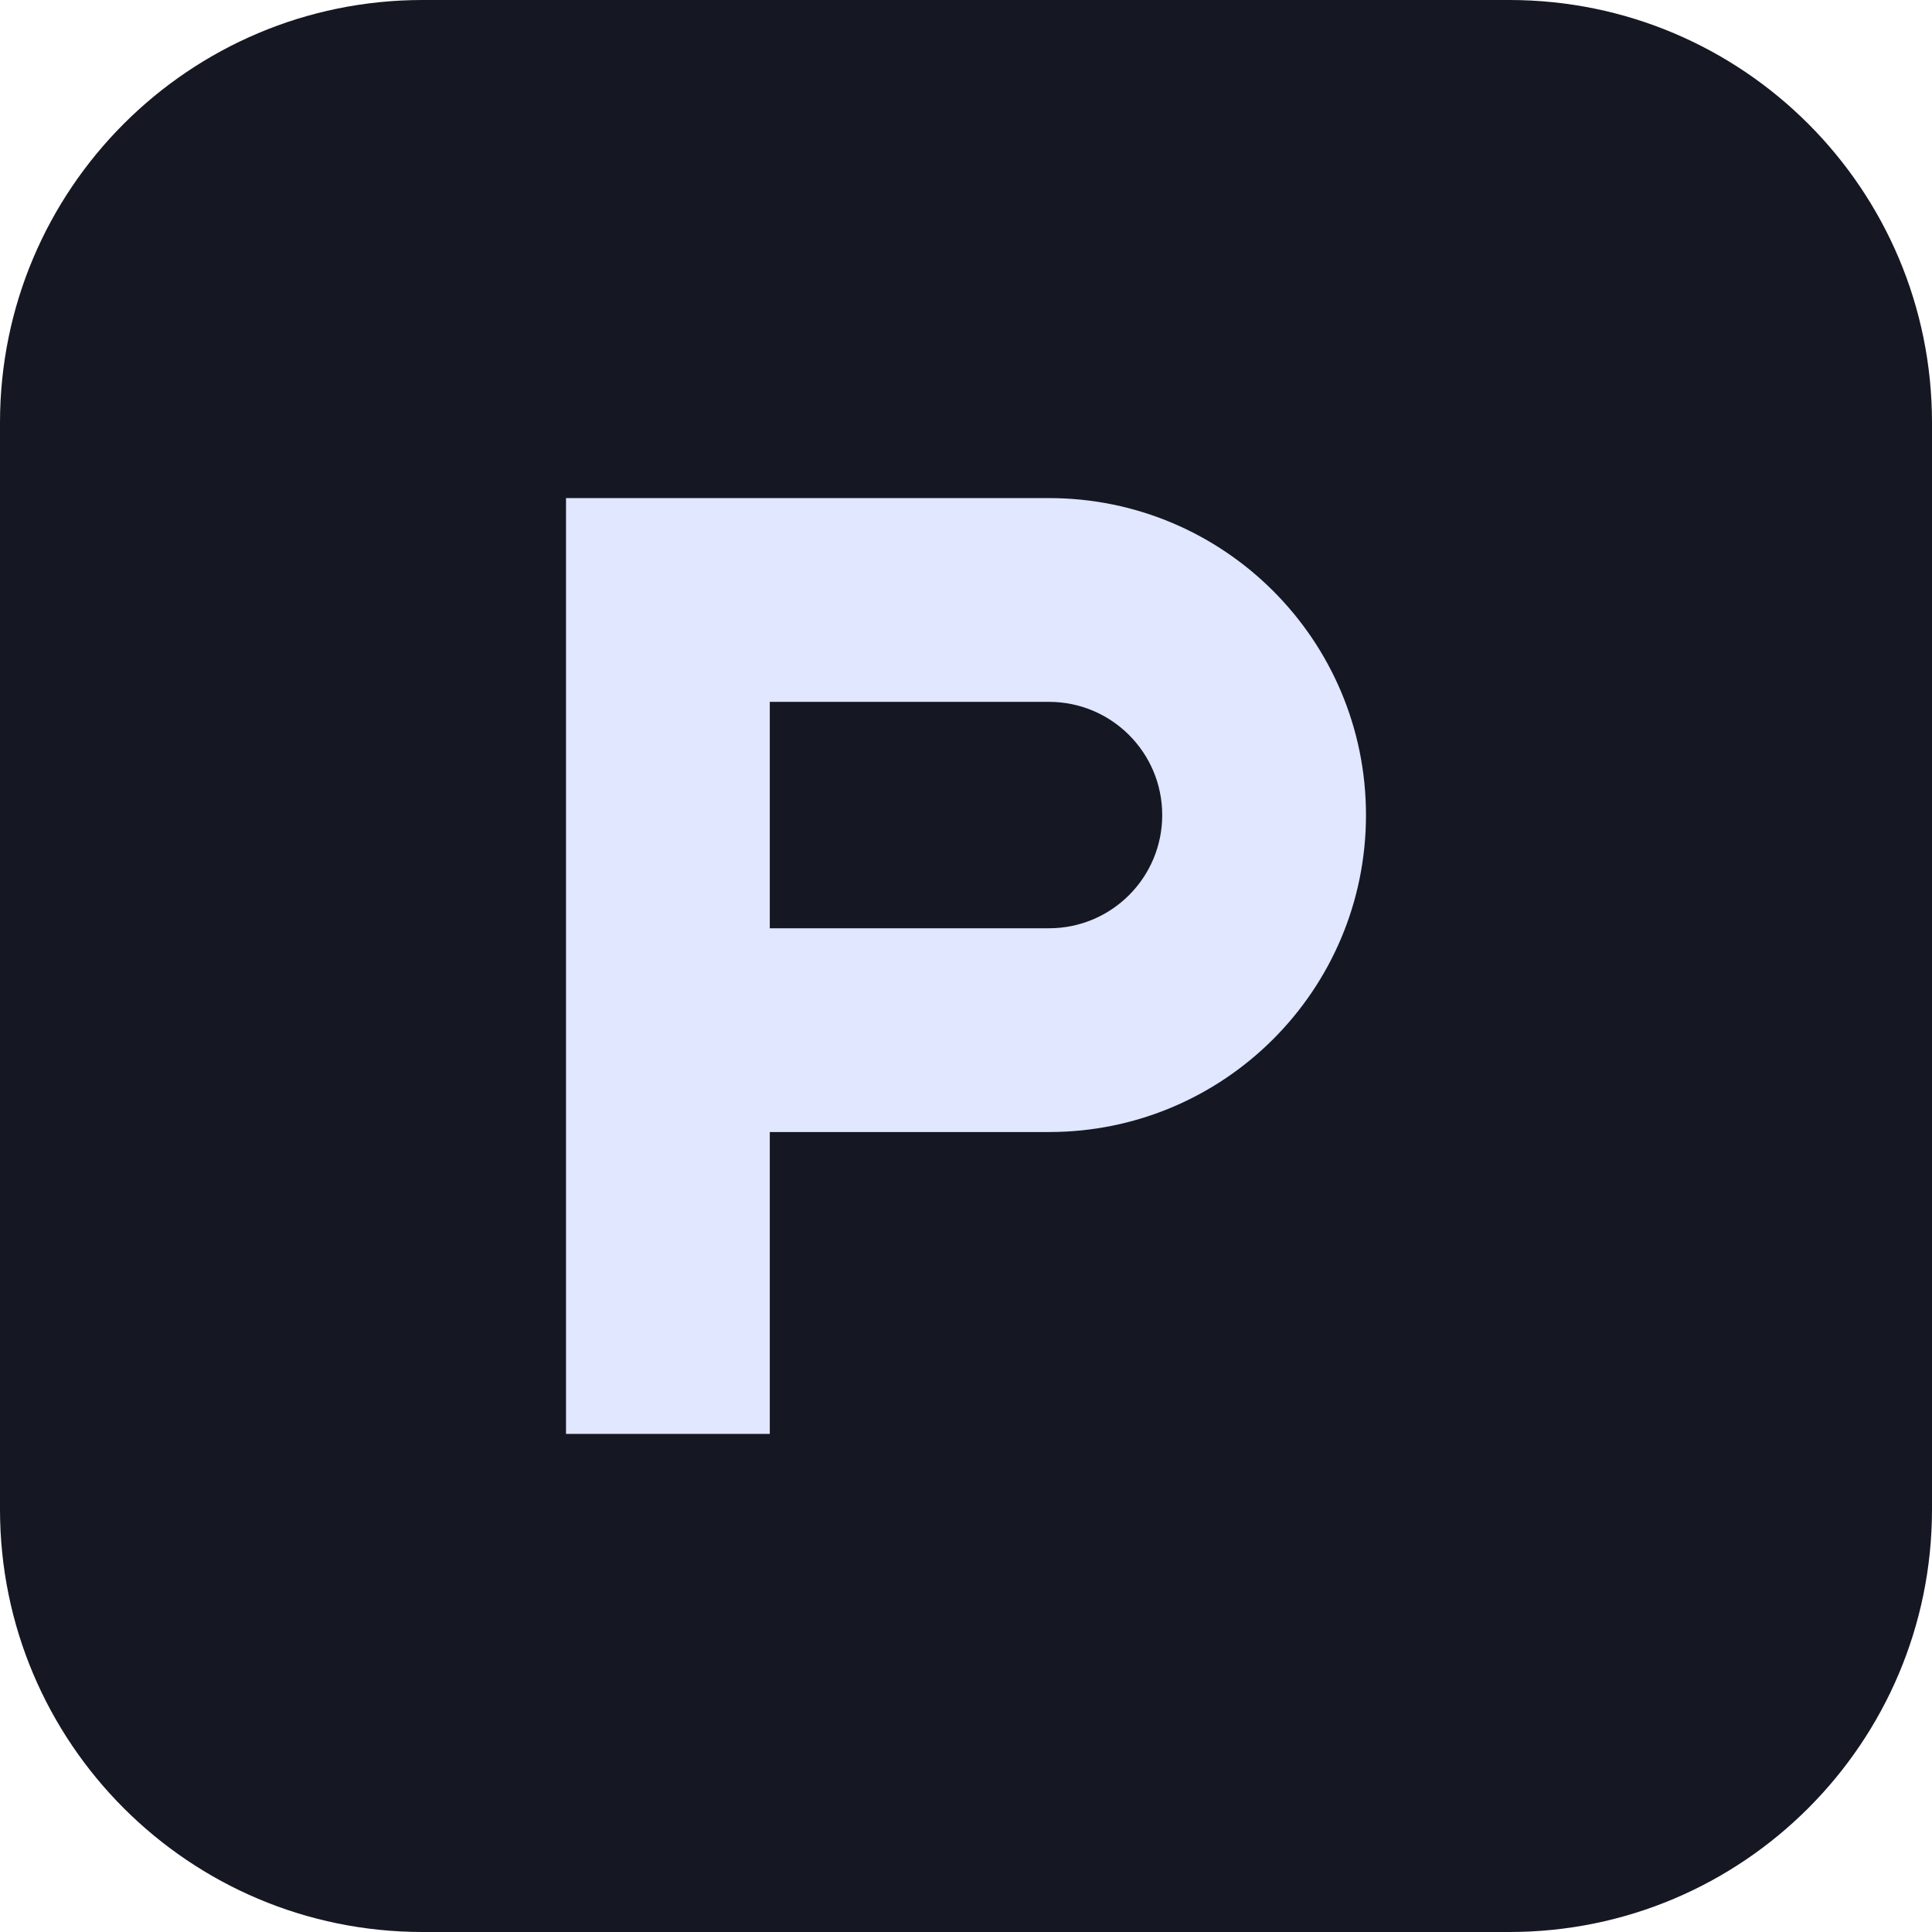
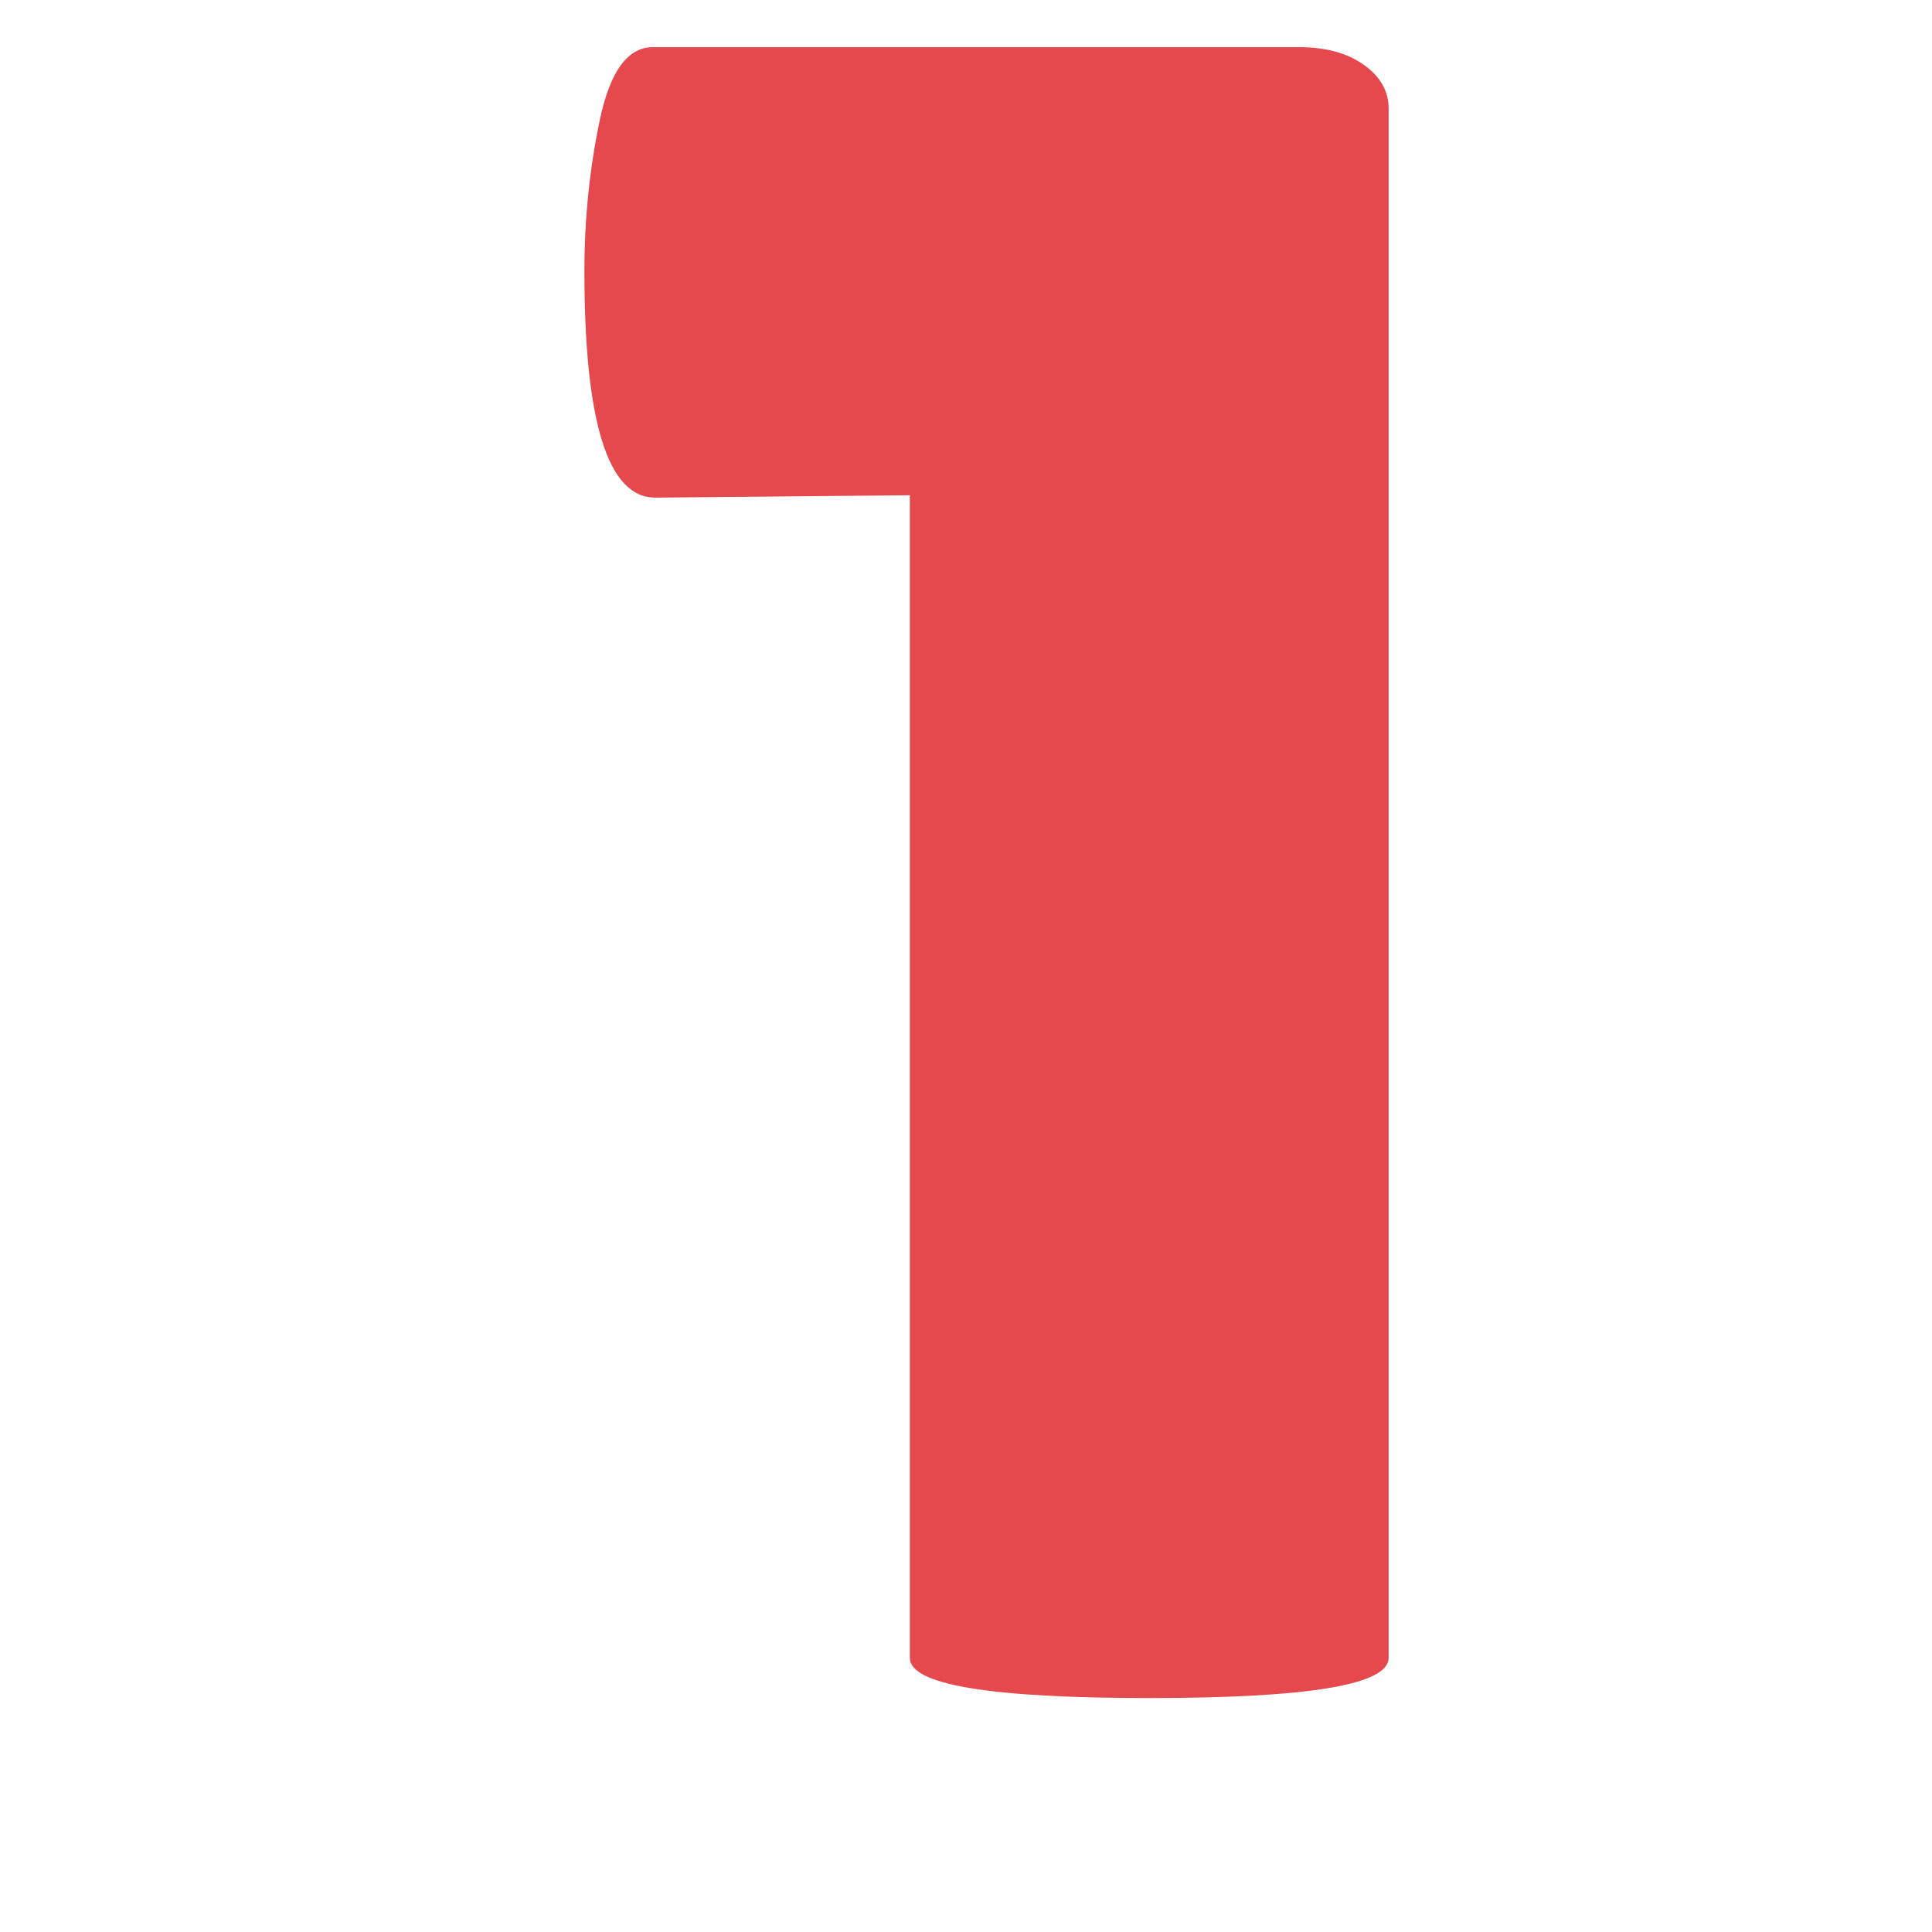
<svg xmlns="http://www.w3.org/2000/svg" width="1024" height="1024" viewBox="0 0 1024 1024">
-   <rect width="1024" height="1024" rx="224" fill="#151822" />
-   <path d="M300 760V264h256a168 168 0 0 1 0 336H408v160zm108-268h148a60 60 0 0 0 0-120H408z" fill="#e0e7ff" />
+   <path transform="translate(291 900) scale(1.25 -1.25)" fill="#E5484D" d="M356 17Q356 0 254.5 0Q153 0 153 17V510L45 509Q15 509 15 605Q15 638 21.5 669Q28 700 44 700H318Q335 700 345.5 692.5Q356 685 356 674Z" />
</svg>
